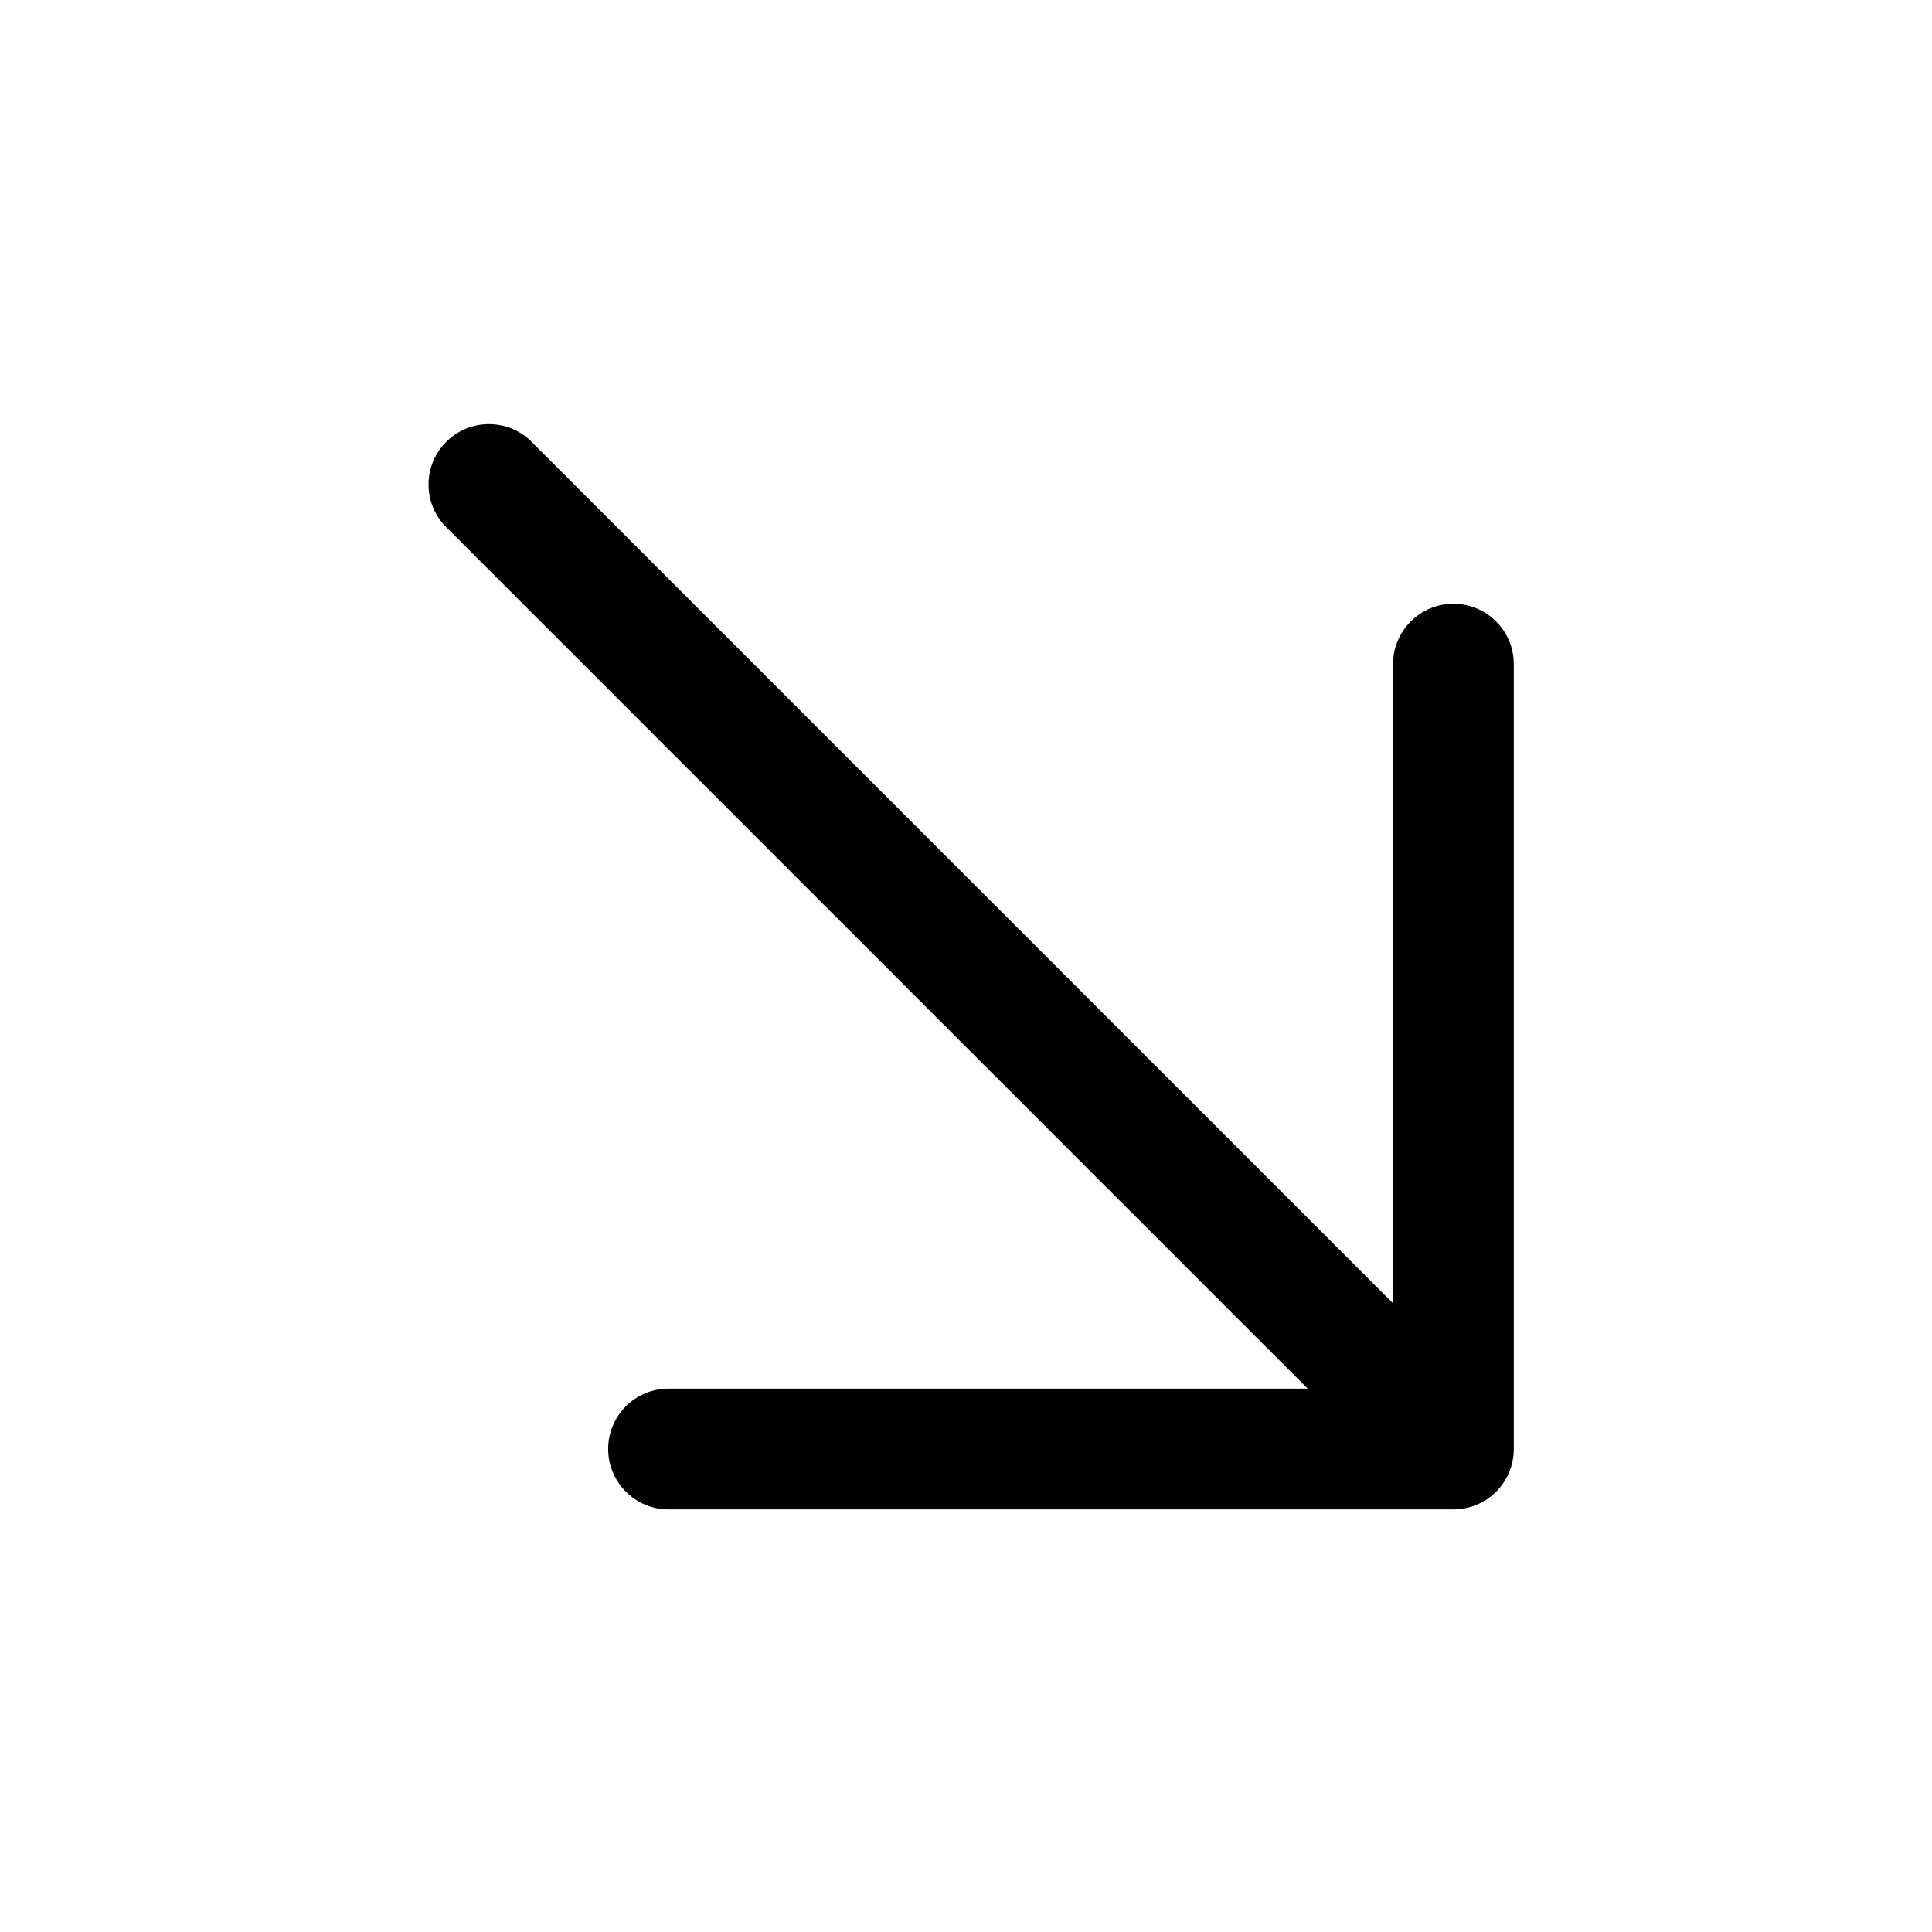
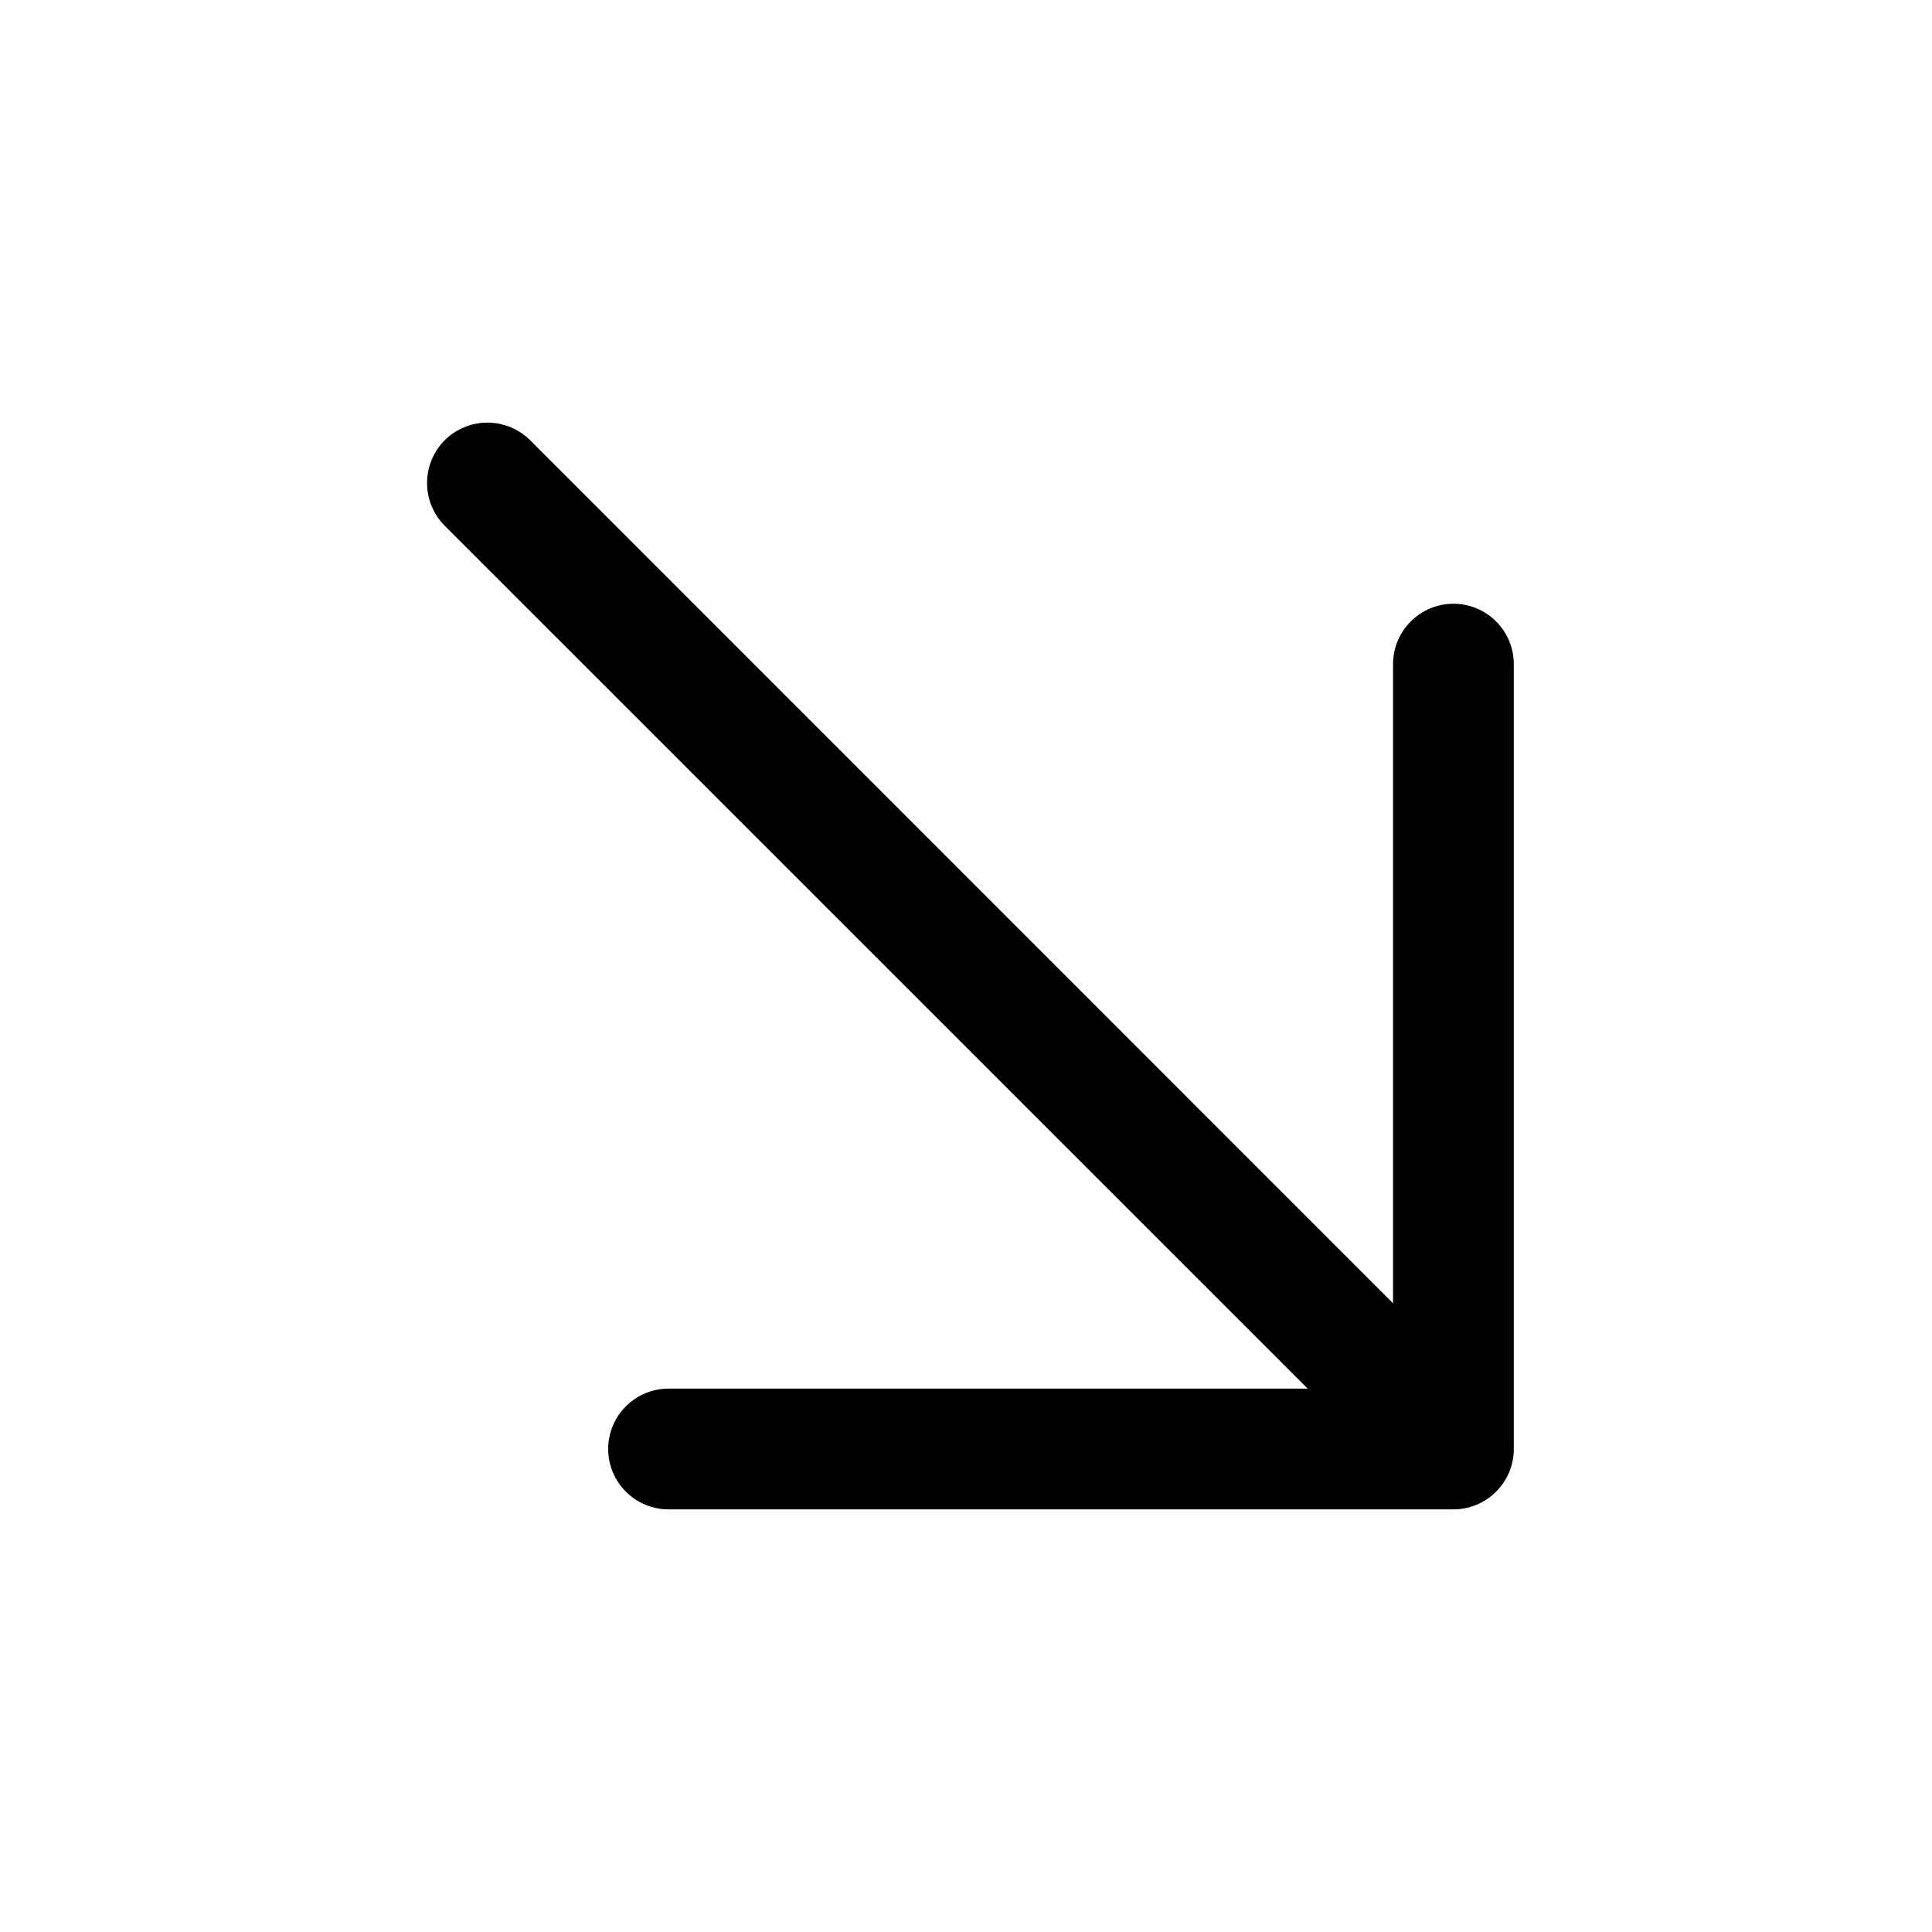
<svg xmlns="http://www.w3.org/2000/svg" viewBox="0 0 24 24" aria-hidden="true" fill="currentColor">
-   <path d="M18.805 8.25V18a.75.75 0 0 1-.75.75h-9.75a.75.75 0 1 1 0-1.5h7.94L5.525 6.53a.75.75 0 0 1 1.06-1.06l10.72 10.72V8.25a.75.75 0 1 1 1.5 0" />
+   <path d="M18.805 8.25V18C18.805 18.199 18.726 18.39 18.585 18.53C18.445 18.671 18.254 18.75 18.055 18.75H8.305C8.106 18.75 7.915 18.671 7.775 18.53C7.634 18.39 7.555 18.199 7.555 18C7.555 17.801 7.634 17.61 7.775 17.47C7.915 17.329 8.106 17.25 8.305 17.25H16.245L5.524 6.531C5.384 6.39 5.305 6.199 5.305 6C5.305 5.801 5.384 5.61 5.524 5.469C5.665 5.329 5.856 5.25 6.055 5.25C6.254 5.25 6.445 5.329 6.586 5.469L17.305 16.19V8.25C17.305 8.051 17.384 7.86 17.525 7.72C17.665 7.579 17.856 7.5 18.055 7.5C18.254 7.5 18.445 7.579 18.585 7.72C18.726 7.86 18.805 8.051 18.805 8.25Z" />
</svg>
